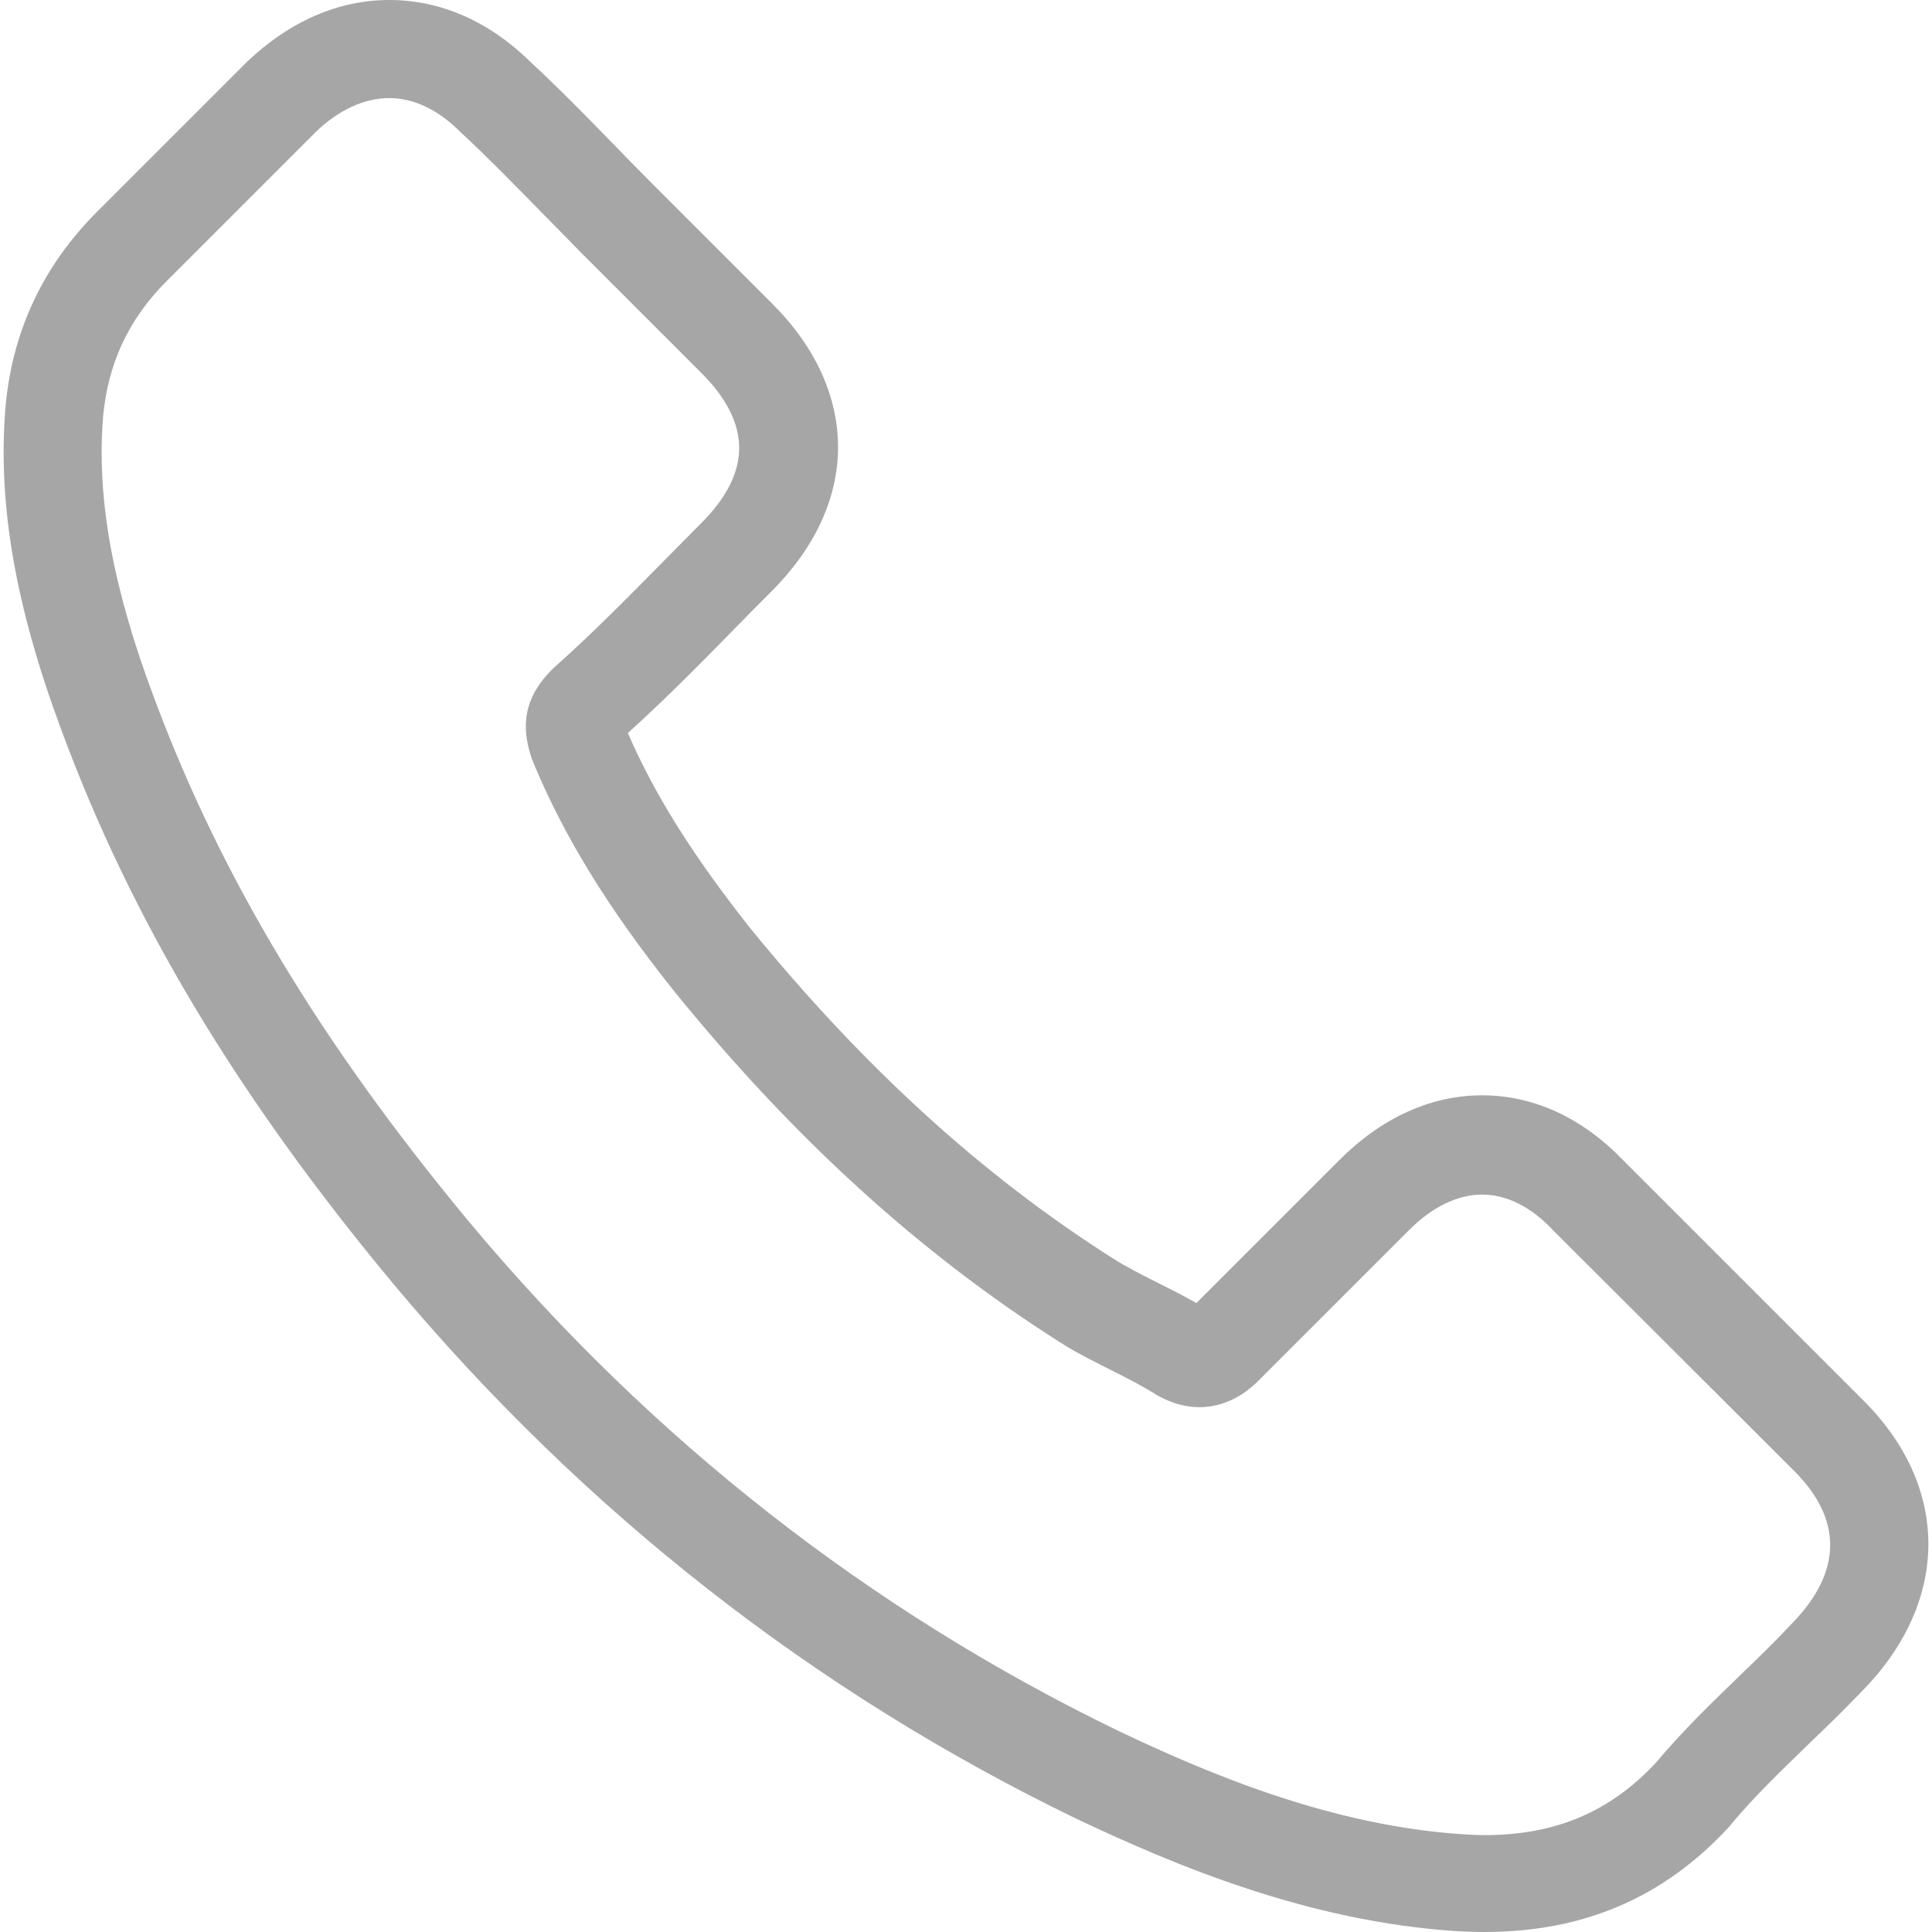
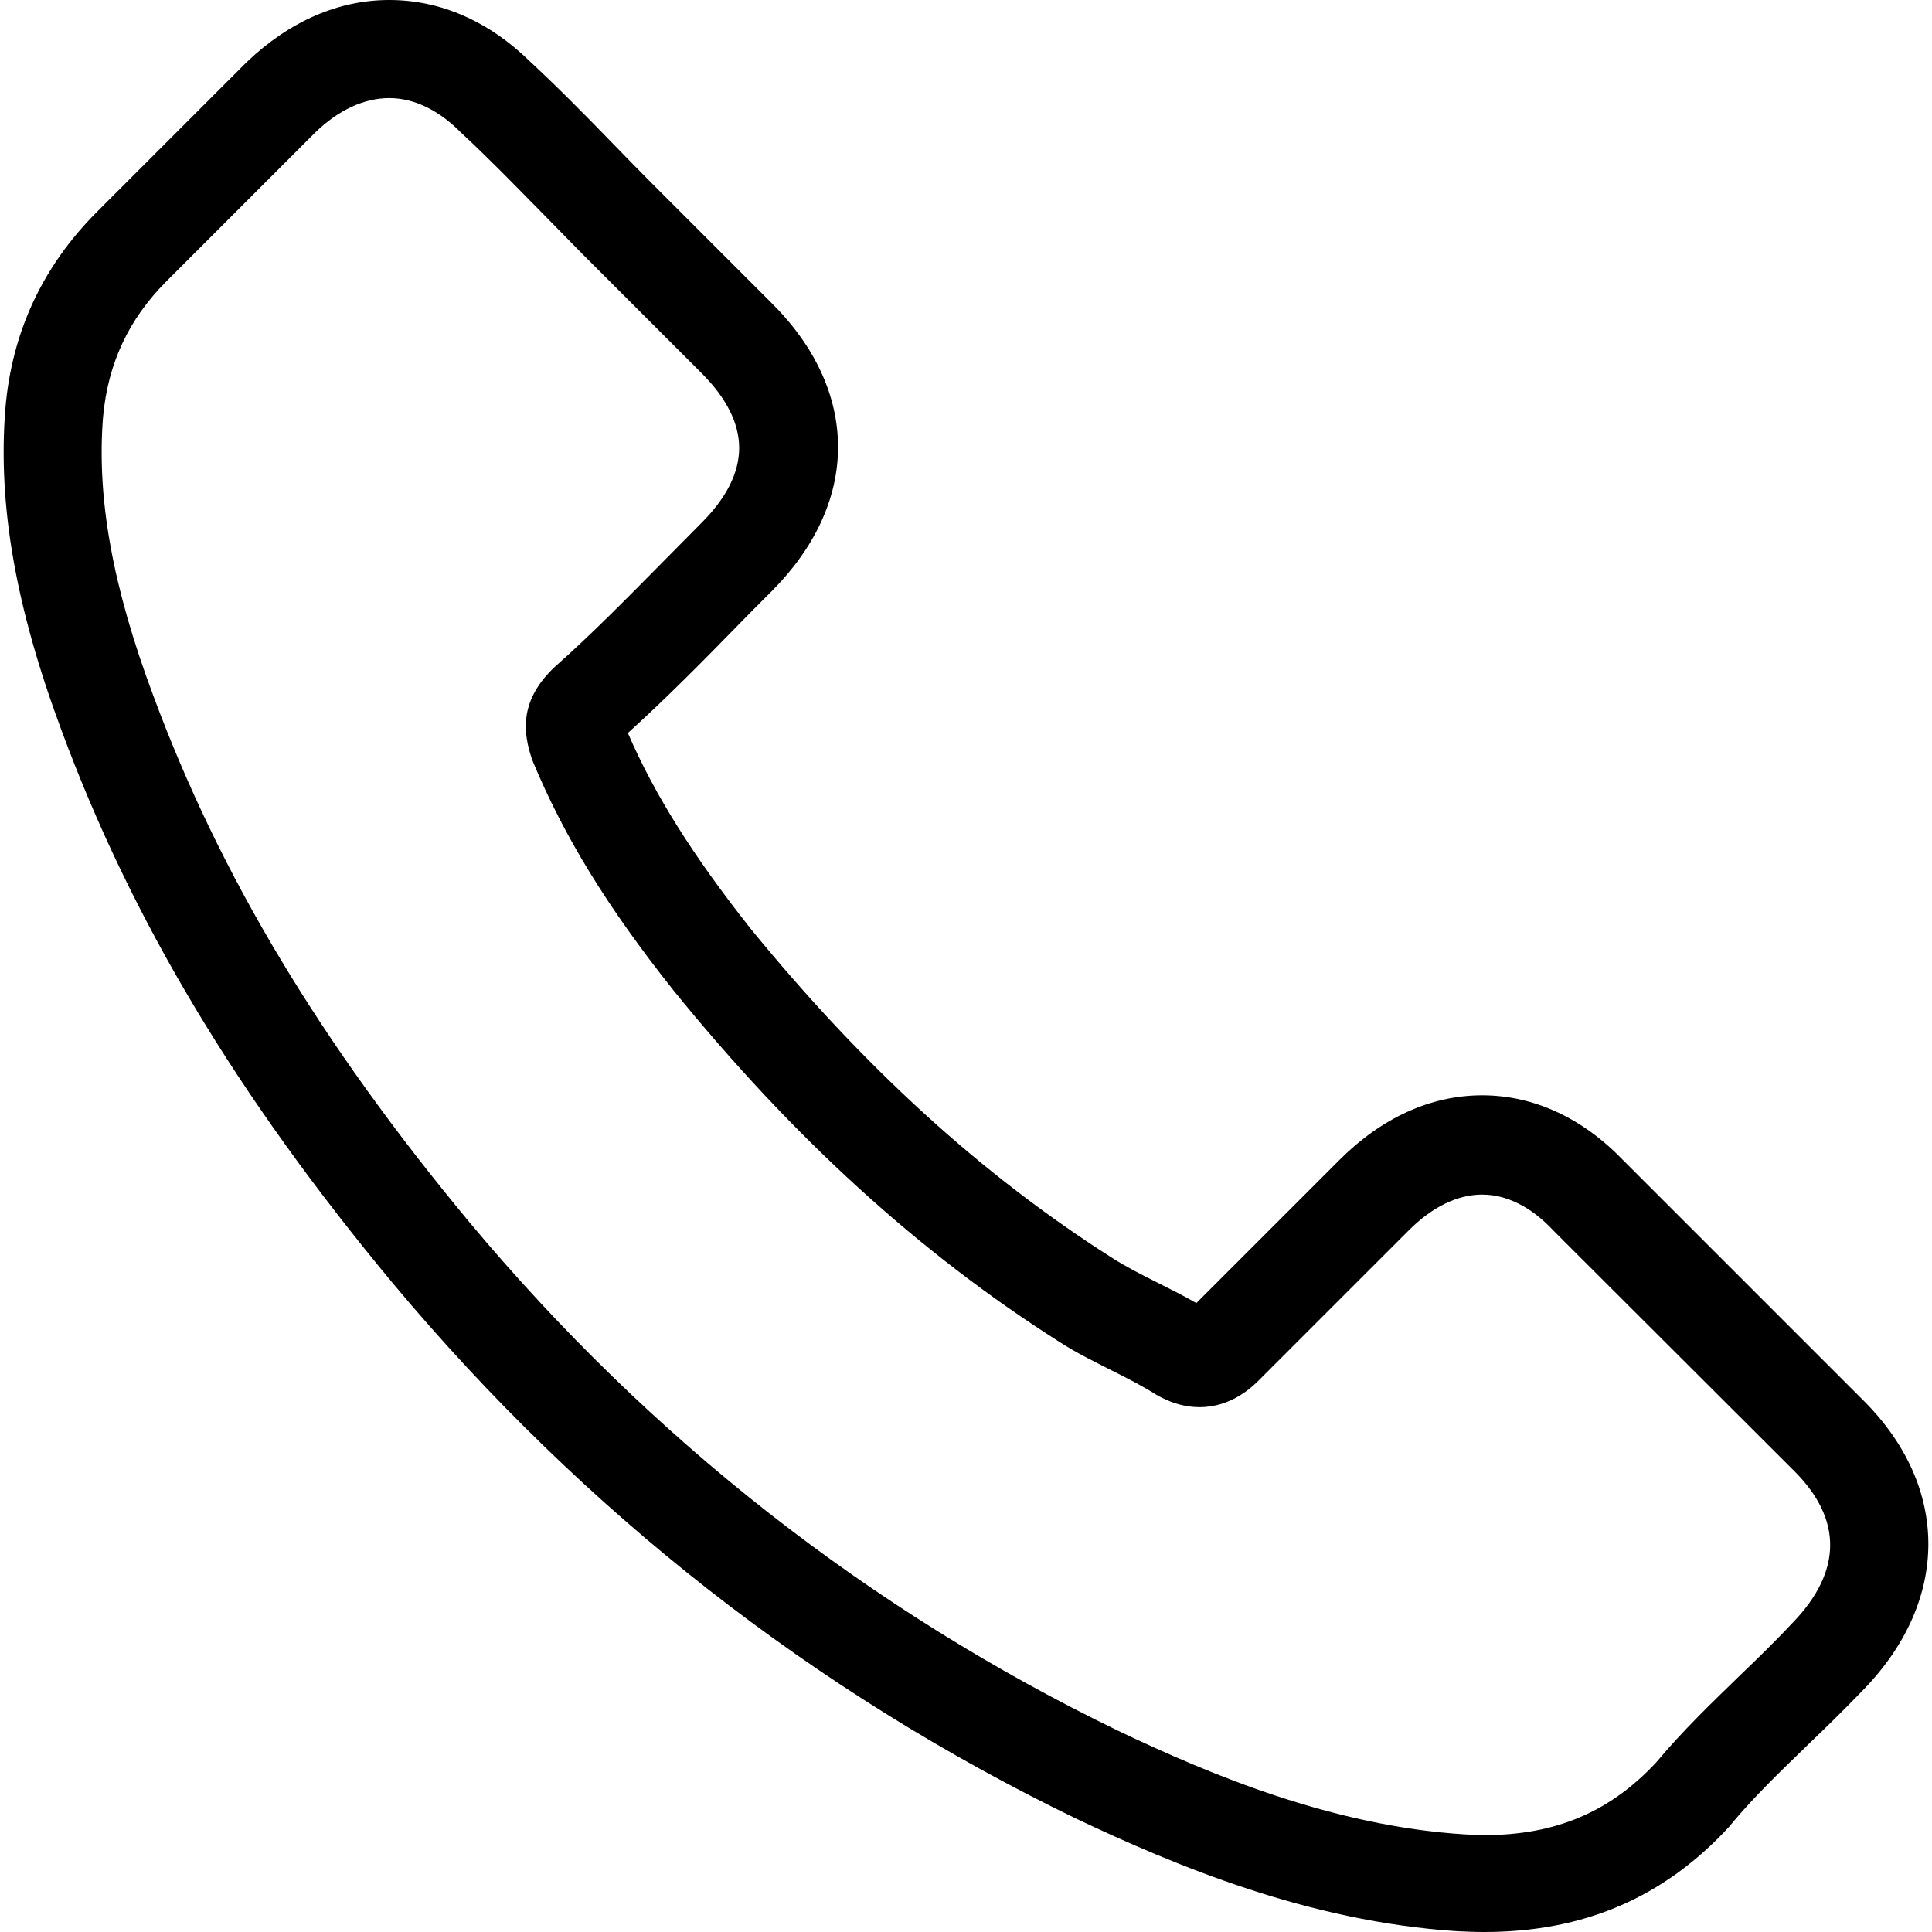
- <svg xmlns="http://www.w3.org/2000/svg" fill="#A7A6A6" version="1.1" id="Capa_1" x="0px" y="0px" viewBox="0 0 482.6 482.6" style="enable-background:new 0 0 482.6 482.6;" xml:space="preserve">
+ <svg xmlns="http://www.w3.org/2000/svg" version="1.1" id="Capa_1" x="0px" y="0px" viewBox="0 0 482.6 482.6" style="enable-background:new 0 0 482.6 482.6;" xml:space="preserve">
  <g>
    <path d="M98.339,320.8c47.6,56.9,104.9,101.7,170.3,133.4c24.9,11.8,58.2,25.8,95.3,28.2c2.3,0.1,4.5,0.2,6.8,0.2   c24.9,0,44.9-8.6,61.2-26.3c0.1-0.1,0.3-0.3,0.4-0.5c5.8-7,12.4-13.3,19.3-20c4.7-4.5,9.5-9.2,14.1-14   c21.3-22.2,21.3-50.4-0.2-71.9l-60.1-60.1c-10.2-10.6-22.4-16.2-35.2-16.2c-12.8,0-25.1,5.6-35.6,16.1l-35.8,35.8   c-3.3-1.9-6.7-3.6-9.9-5.2c-4-2-7.7-3.9-11-6c-32.6-20.7-62.2-47.7-90.5-82.4c-14.3-18.1-23.9-33.3-30.6-48.8   c9.4-8.5,18.2-17.4,26.7-26.1c3-3.1,6.1-6.2,9.2-9.3c10.8-10.8,16.6-23.3,16.6-36s-5.7-25.2-16.6-36l-29.8-29.8   c-3.5-3.5-6.8-6.9-10.2-10.4c-6.6-6.8-13.5-13.8-20.3-20.1c-10.3-10.1-22.4-15.4-35.2-15.4c-12.7,0-24.9,5.3-35.6,15.5l-37.4,37.4   c-13.6,13.6-21.3,30.1-22.9,49.2c-1.9,23.9,2.5,49.3,13.9,80C32.739,229.6,59.139,273.7,98.339,320.8z M25.739,104.2   c1.2-13.3,6.3-24.4,15.9-34l37.2-37.2c5.8-5.6,12.2-8.5,18.4-8.5c6.1,0,12.3,2.9,18,8.7c6.7,6.2,13,12.7,19.8,19.6   c3.4,3.5,6.9,7,10.4,10.6l29.8,29.8c6.2,6.2,9.4,12.5,9.4,18.7s-3.2,12.5-9.4,18.7c-3.1,3.1-6.2,6.3-9.3,9.4   c-9.3,9.4-18,18.3-27.6,26.8c-0.2,0.2-0.3,0.3-0.5,0.5c-8.3,8.3-7,16.2-5,22.2c0.1,0.3,0.2,0.5,0.3,0.8   c7.7,18.5,18.4,36.1,35.1,57.1c30,37,61.6,65.7,96.4,87.8c4.3,2.8,8.9,5,13.2,7.2c4,2,7.7,3.9,11,6c0.4,0.2,0.7,0.4,1.1,0.6   c3.3,1.7,6.5,2.5,9.7,2.5c8,0,13.2-5.1,14.9-6.8l37.4-37.4c5.8-5.8,12.1-8.9,18.3-8.9c7.6,0,13.8,4.7,17.7,8.9l60.3,60.2   c12,12,11.9,25-0.3,37.7c-4.2,4.5-8.6,8.8-13.3,13.3c-7,6.8-14.3,13.8-20.9,21.7c-11.5,12.4-25.2,18.2-42.9,18.2   c-1.7,0-3.5-0.1-5.2-0.2c-32.8-2.1-63.3-14.9-86.2-25.8c-62.2-30.1-116.8-72.8-162.1-127c-37.3-44.9-62.4-86.7-79-131.5   C28.039,146.4,24.139,124.3,25.739,104.2z" />
  </g>
  <g>
</g>
  <g>
</g>
  <g>
</g>
  <g>
</g>
  <g>
</g>
  <g>
</g>
  <g>
</g>
  <g>
</g>
  <g>
</g>
  <g>
</g>
  <g>
</g>
  <g>
</g>
  <g>
</g>
  <g>
</g>
  <g>
</g>
</svg>
